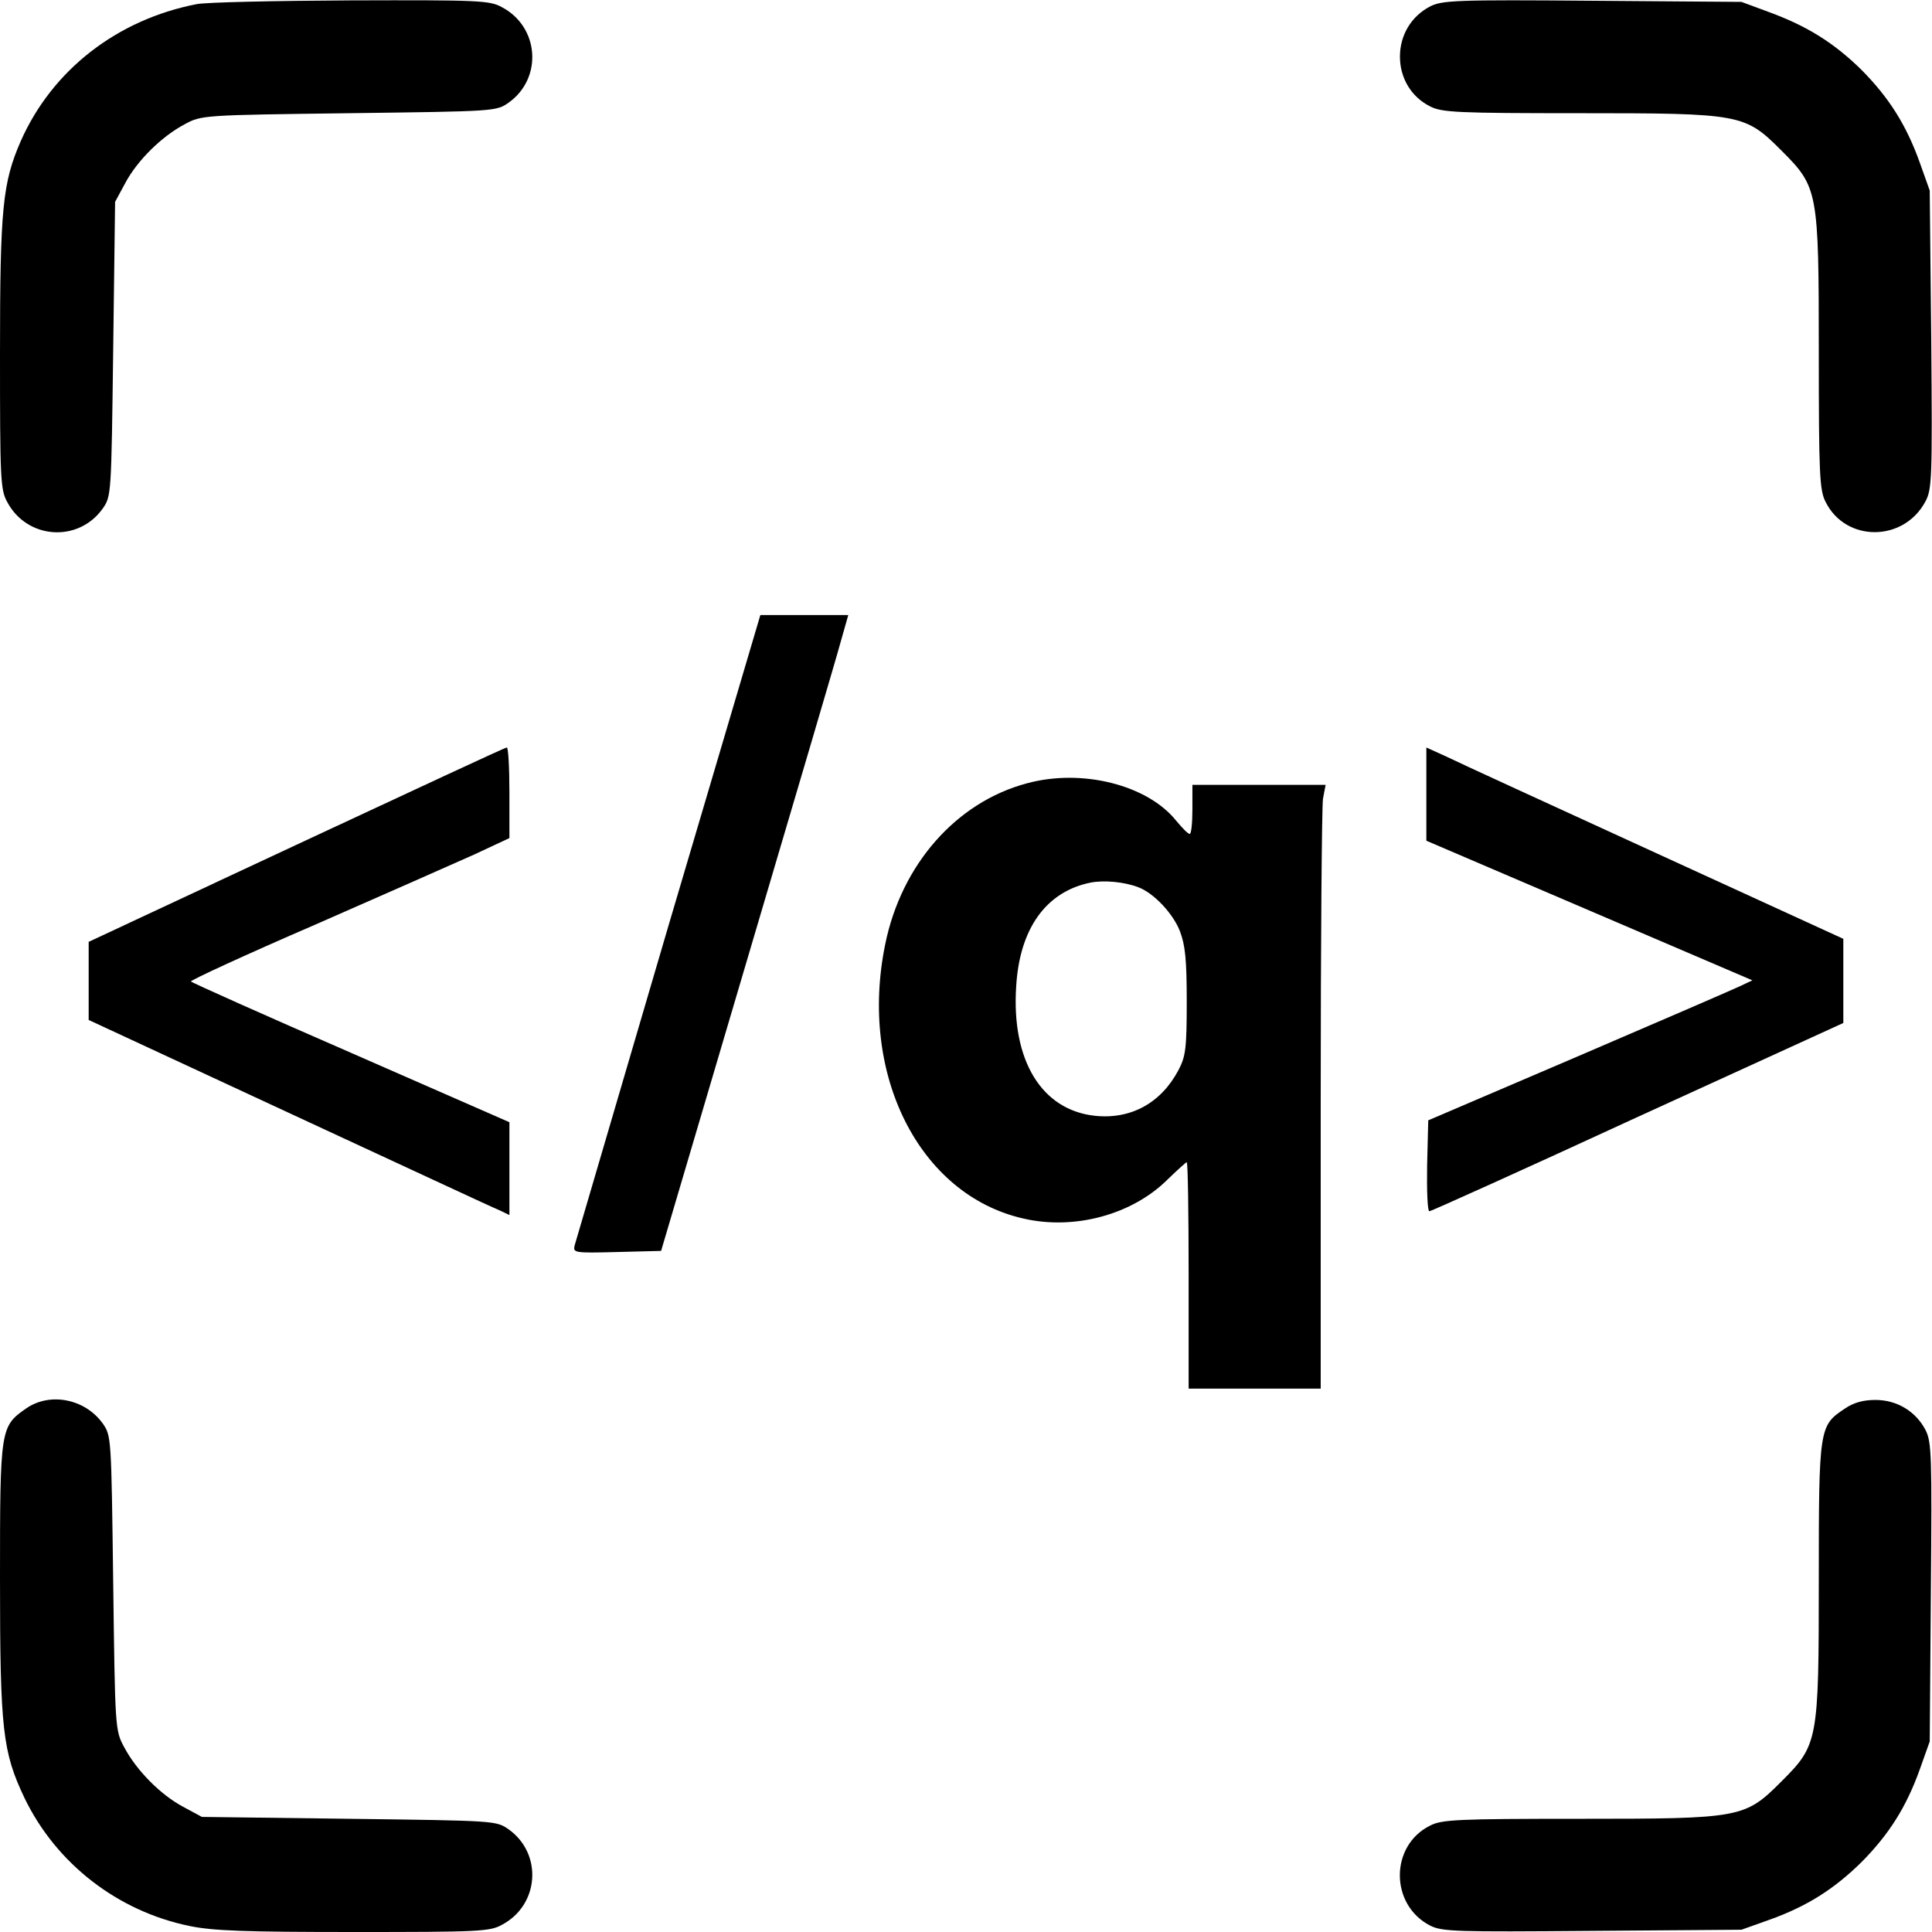
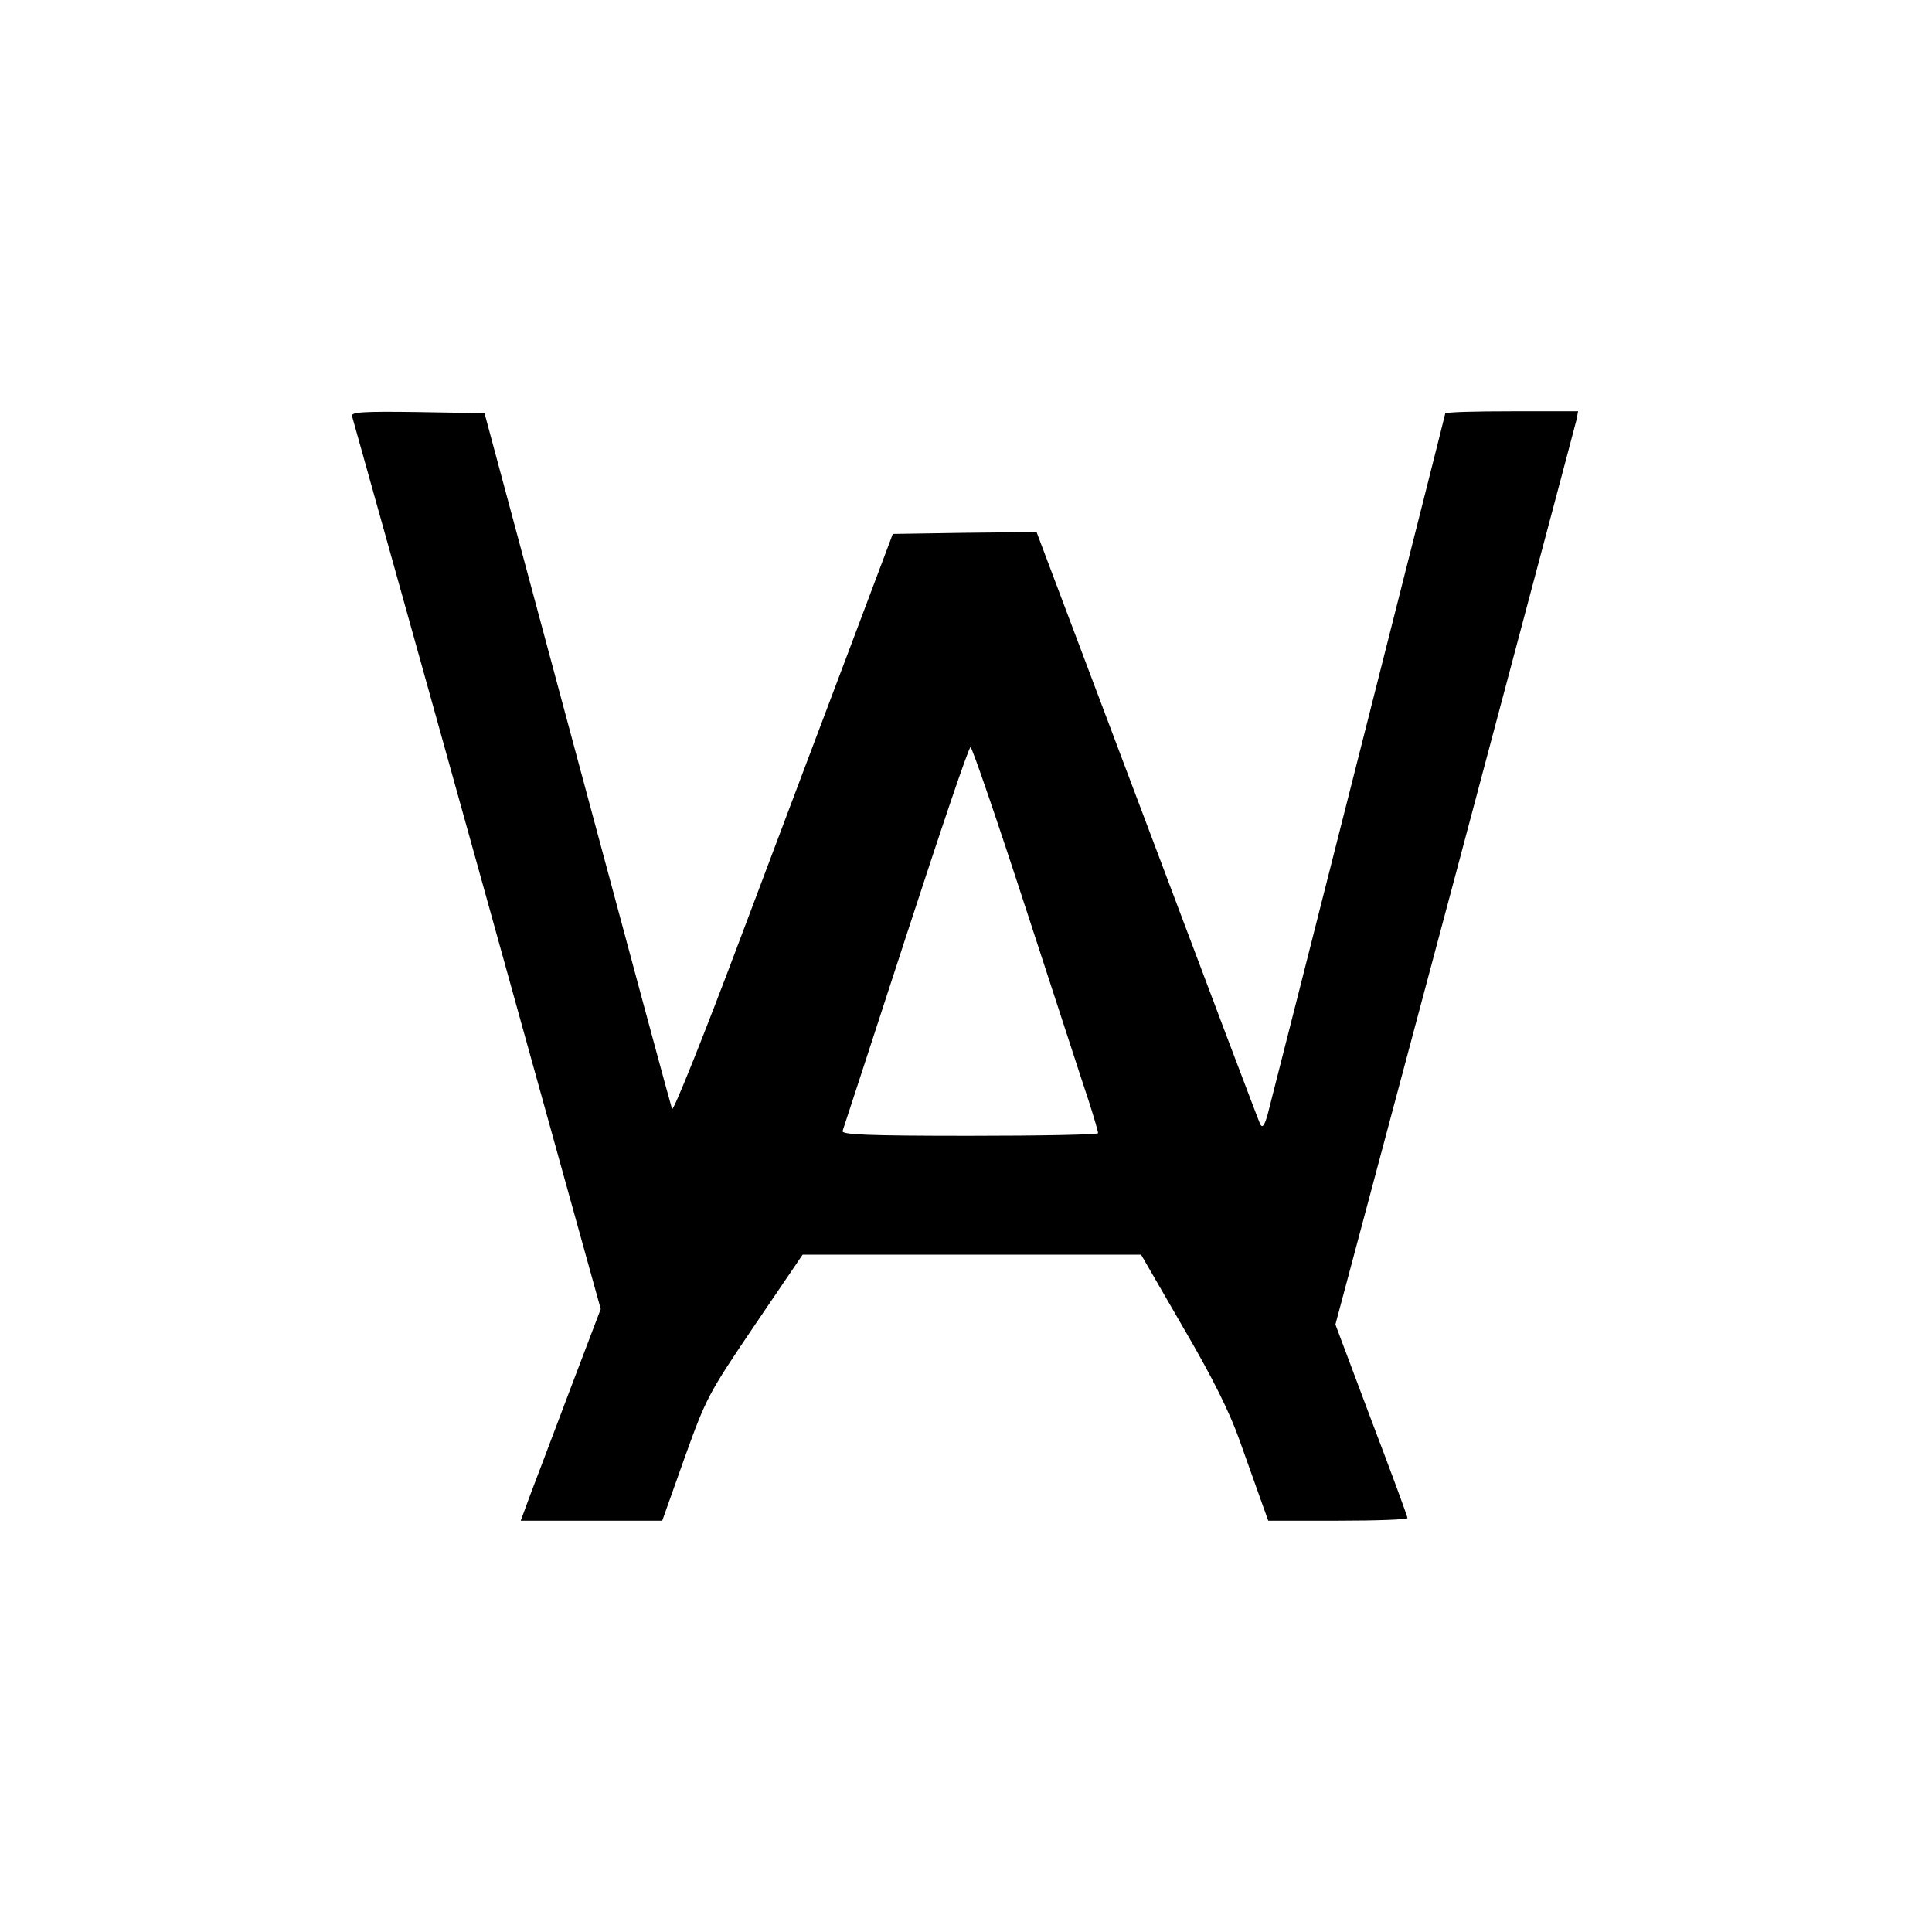
<svg xmlns="http://www.w3.org/2000/svg" version="1.0" width="512pt" height="512pt" viewBox="0 0 512 512" preserveAspectRatio="xMidYMid meet">
  <g transform="translate(0,512) scale(0.1,-0.1)" fill="#000000" stroke="none">
-     <path d="M521 5109 c-211 -41 -383 -175 -466 -363 -48 -110 -55 -177 -55 -563 0 -330 1 -361 19 -393 52 -99 188 -109 253 -18 23 33 23 34 28 423 l5 390 27 50 c32 60 97 124 158 156 44 24 50 24 435 29 389 5 390 5 423 28 91 65 81 201 -18 253 -32 18 -62 19 -400 18 -201 -1 -385 -5 -409 -10z" />
-     <path d="M3790 5103 c-50 -26 -80 -76 -80 -133 0 -57 30 -107 80 -132 31 -16 72 -18 397 -18 428 0 437 -2 534 -99 97 -97 99 -106 99 -534 0 -325 2 -366 18 -397 53 -107 206 -107 264 0 18 33 19 58 16 430 l-4 395 -26 73 c-36 101 -82 173 -154 246 -73 72 -145 117 -246 154 l-73 27 -395 3 c-363 3 -398 1 -430 -15z" />
-     <path d="M1771 2665 c-133 -454 -245 -834 -248 -845 -5 -20 -2 -21 112 -18 l117 3 229 775 c126 426 238 805 248 843 l19 67 -116 0 -117 0 -244 -825z" />
-     <path d="M785 2881 l-550 -257 0 -103 0 -104 530 -246 c292 -135 542 -252 558 -258 l27 -13 0 123 0 123 -420 184 c-232 101 -422 186 -424 189 -2 3 145 71 328 150 182 80 373 164 424 187 l92 43 0 120 c0 67 -3 121 -7 120 -5 0 -255 -117 -558 -258z" />
-     <path d="M3780 3016 l0 -124 432 -185 432 -185 -34 -16 c-19 -9 -213 -93 -430 -186 l-395 -169 -3 -120 c-1 -67 1 -121 6 -121 4 0 253 112 552 250 l545 249 0 112 0 111 -500 229 c-275 126 -524 240 -552 254 l-53 24 0 -123z" />
-     <path d="M2721 3044 c-187 -50 -332 -215 -375 -426 -71 -345 90 -664 365 -727 136 -32 291 10 385 105 25 24 47 44 49 44 3 0 5 -135 5 -300 l0 -300 175 0 175 0 0 763 c0 419 3 779 6 800 l7 37 -177 0 -176 0 0 -65 c0 -36 -3 -65 -7 -65 -5 0 -20 16 -36 35 -76 95 -250 139 -396 99z m295 -275 c41 -15 93 -70 111 -117 14 -37 18 -75 18 -187 0 -124 -3 -145 -22 -181 -46 -87 -126 -131 -221 -121 -141 15 -222 146 -209 343 9 153 79 251 197 275 36 7 89 2 126 -12z" />
-     <path d="M70 1388 c-69 -48 -70 -52 -70 -451 0 -402 7 -460 65 -582 84 -174 247 -300 437 -339 62 -13 149 -16 435 -16 330 0 361 1 393 19 99 52 109 188 18 253 -33 23 -34 23 -423 28 l-390 5 -50 27 c-60 32 -124 97 -156 158 -24 44 -24 50 -29 435 -5 389 -5 390 -28 423 -47 65 -139 83 -202 40z" />
-     <path d="M4889 1387 c-68 -45 -69 -50 -69 -454 0 -428 -2 -437 -99 -534 -97 -97 -106 -99 -534 -99 -325 0 -366 -2 -397 -18 -107 -53 -107 -210 0 -265 32 -16 66 -17 430 -14 l395 3 73 26 c101 36 173 82 246 154 72 73 118 145 154 246 l26 73 3 395 c3 364 2 398 -14 430 -26 50 -76 80 -133 80 -32 0 -58 -7 -81 -23z" />
+     <path d="M933 4017 c2 -7 152 -542 332 -1189 l327 -1177 -81 -213 c-44 -117 -92 -243 -106 -280 l-25 -68 188 0 187 0 59 166 c58 161 63 170 186 352 l127 187 448 0 449 0 111 -192 c79 -135 123 -224 150 -300 21 -59 47 -132 57 -160 l19 -53 185 0 c101 0 184 3 184 7 0 4 -43 121 -96 260 l-95 253 317 1187 c174 654 319 1198 322 1211 l4 22 -176 0 c-97 0 -176 -2 -176 -6 0 -4 -441 -1743 -471 -1859 -8 -27 -13 -35 -19 -25 -4 8 -139 365 -300 793 l-293 777 -191 -2 -190 -3 -111 -295 c-61 -162 -192 -508 -290 -769 -98 -261 -181 -468 -184 -460 -3 8 -116 426 -251 929 l-246 915 -178 3 c-143 2 -177 0 -173 -11z m1787 -1309 c78 -238 152 -467 166 -508 13 -41 24 -78 24 -83 0 -4 -153 -7 -341 -7 -269 0 -340 3 -336 13 2 6 78 238 168 515 90 276 166 502 171 502 4 0 71 -195 148 -432z" />
  </g>
</svg>
